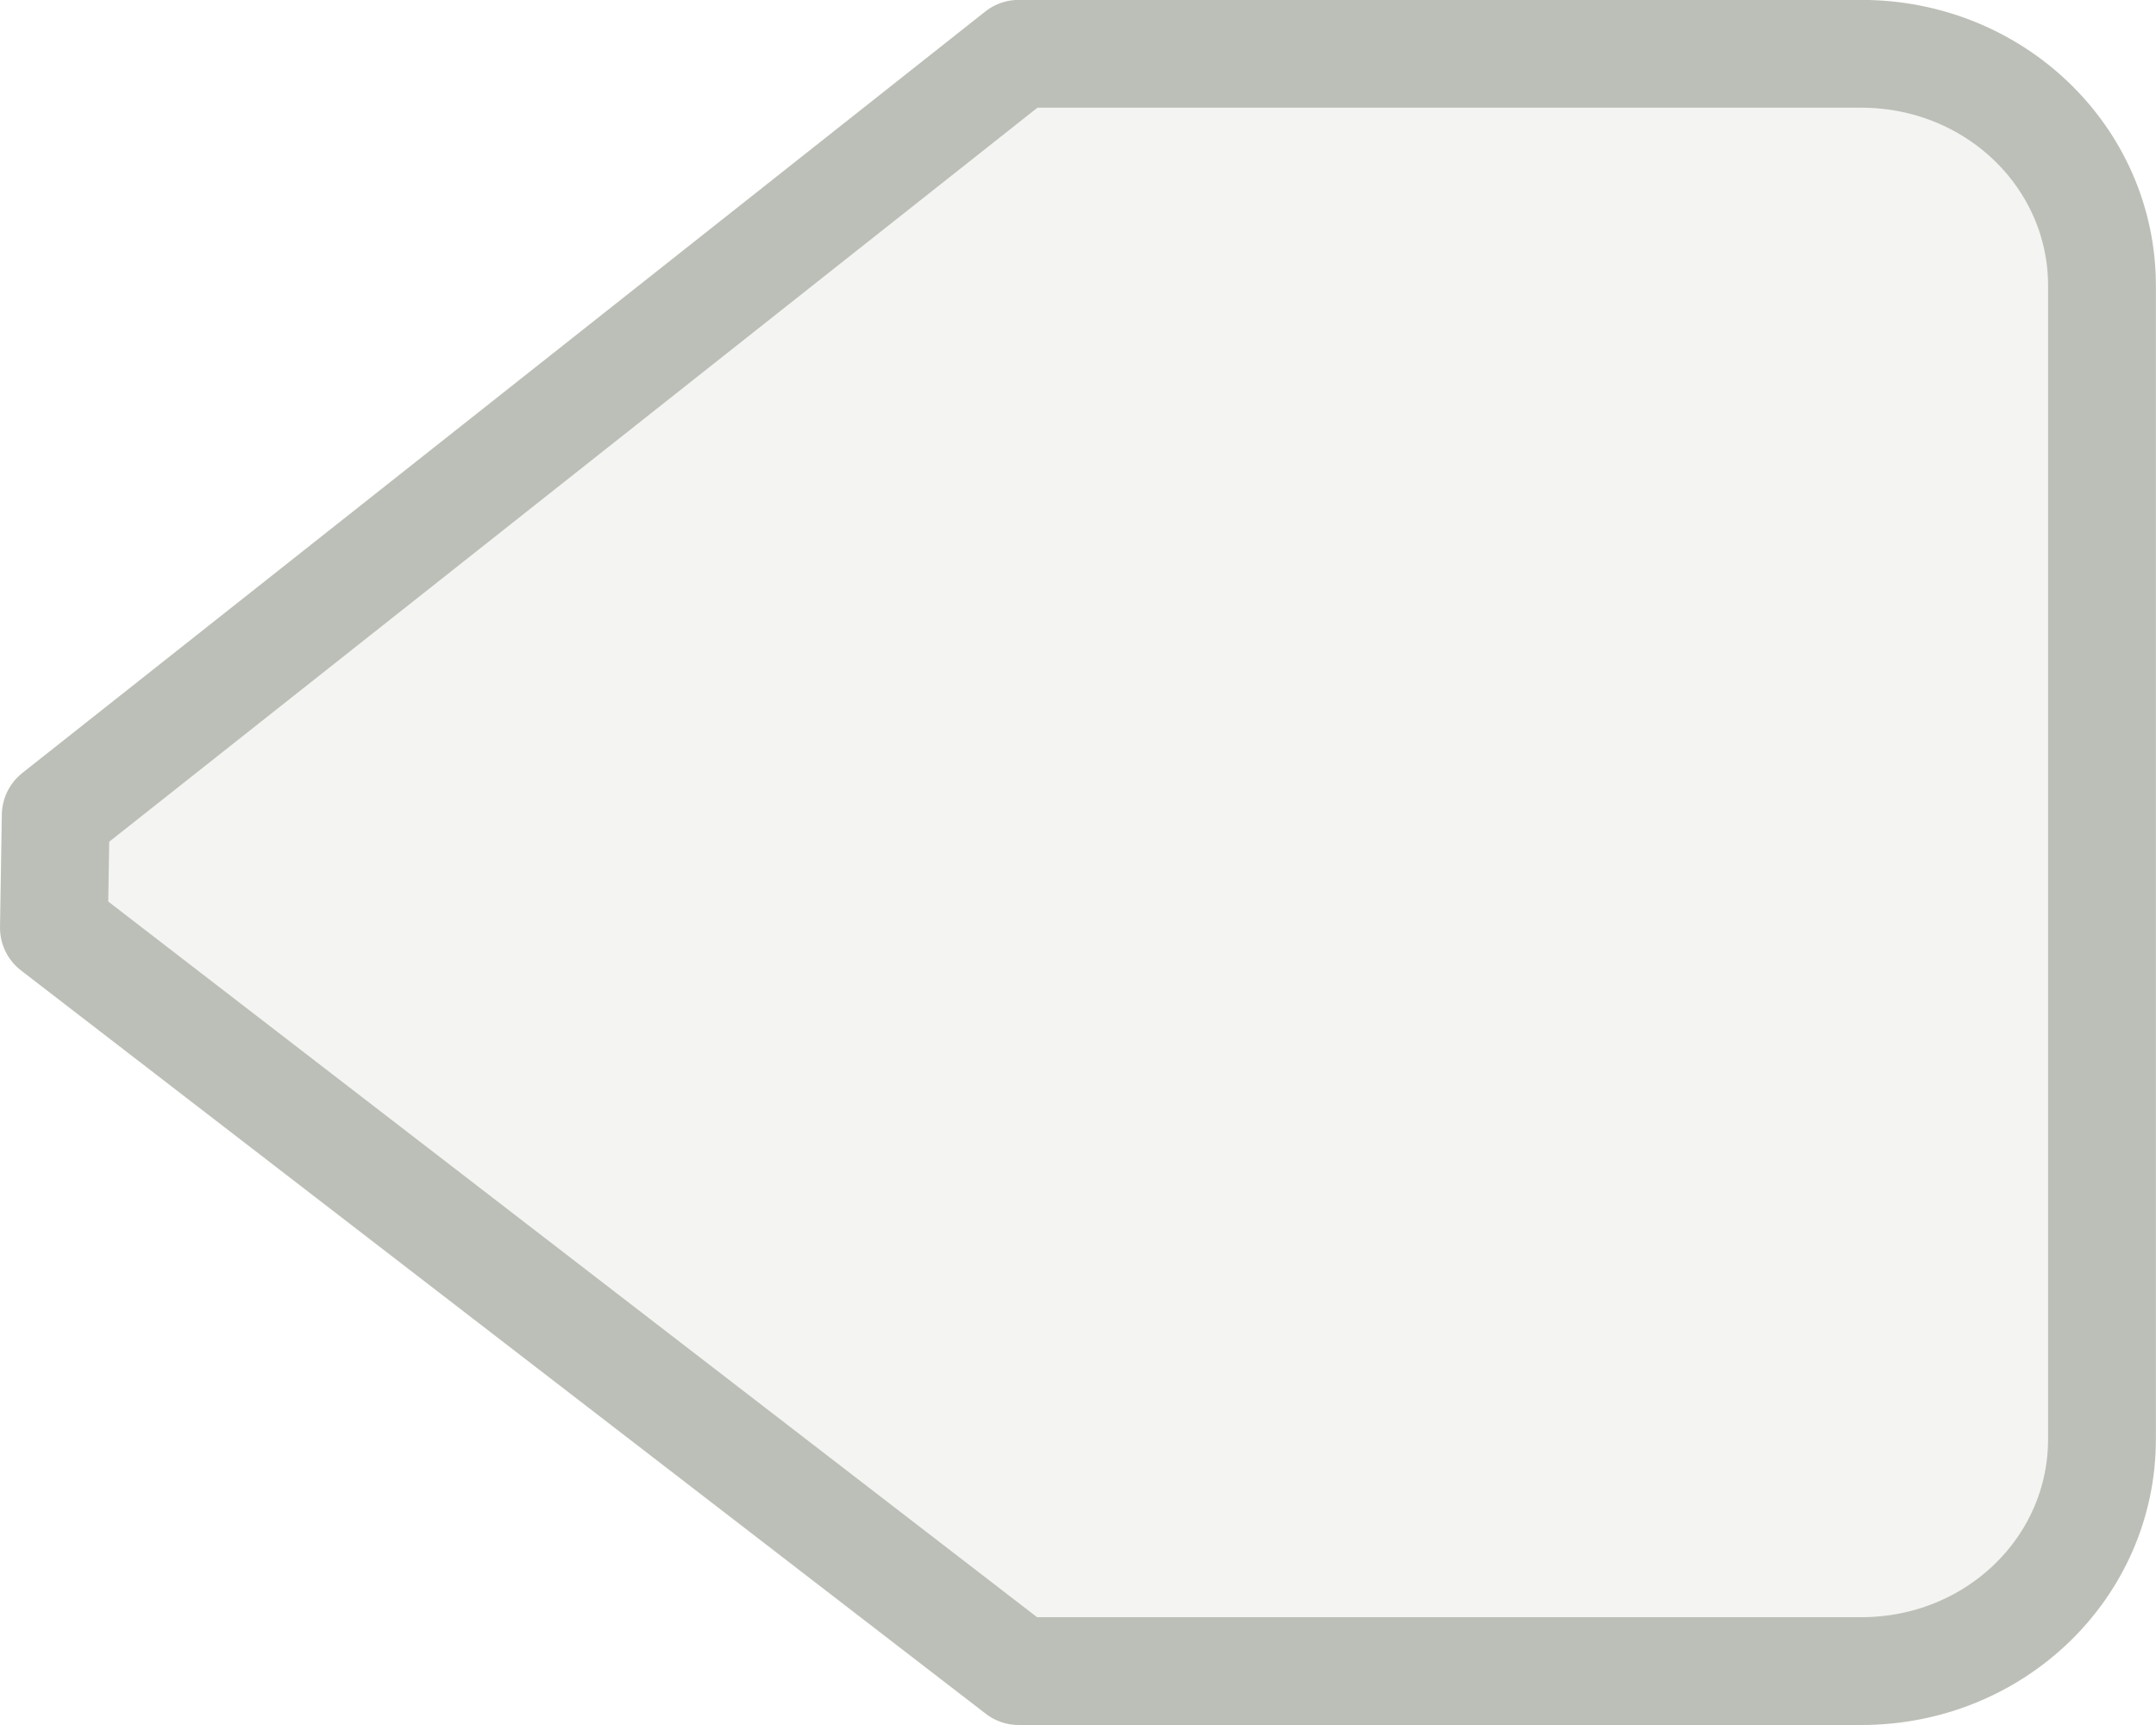
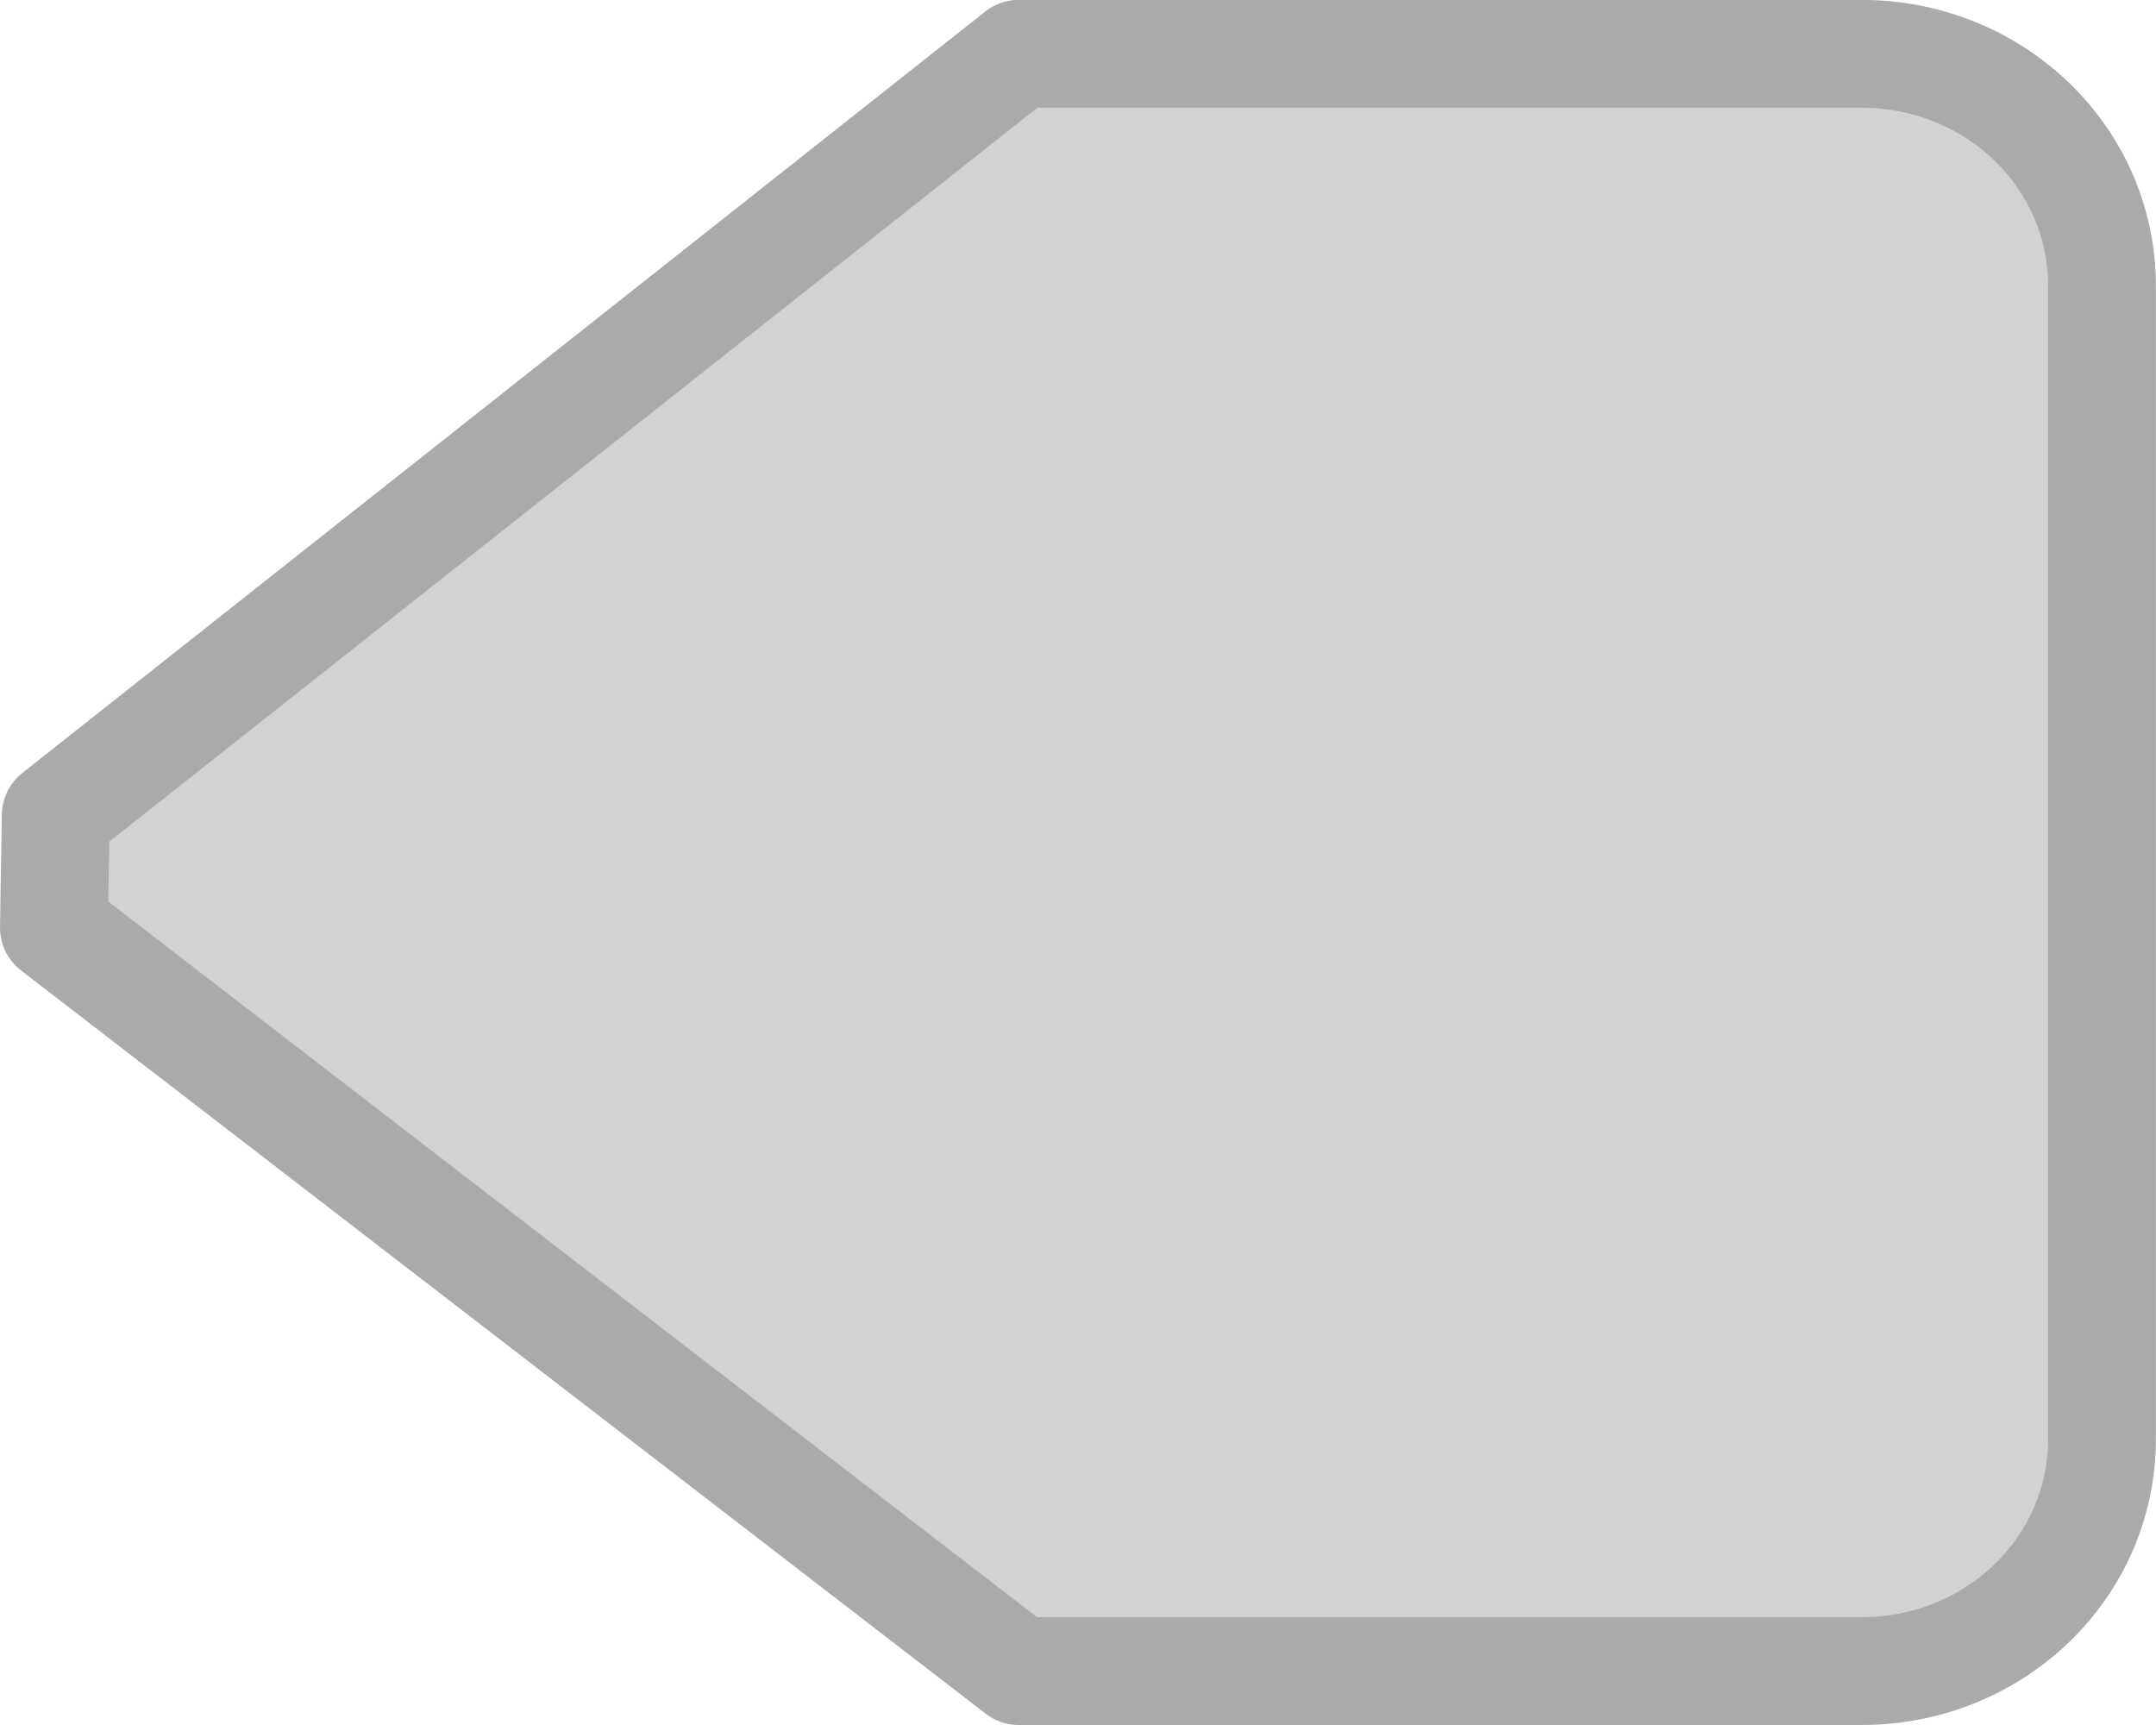
<svg xmlns="http://www.w3.org/2000/svg" xmlns:xlink="http://www.w3.org/1999/xlink" width="20" height="16" id="svg5435" version="1.1">
  <defs id="defs5437">
    <linearGradient xlink:href="#linearGradient4714" id="linearGradient6699" gradientUnits="userSpaceOnUse" gradientTransform="translate(924,32)" x1="58.159" y1="238.524" x2="58.159" y2="232.577" />
    <linearGradient id="linearGradient4714">
      <stop style="stop-color:#eeeeec;stop-opacity:1;" offset="0" id="stop4716" />
      <stop style="stop-color:#ffffff;stop-opacity:1" offset="1" id="stop4718" />
    </linearGradient>
    <linearGradient xlink:href="#linearGradient4722-3" id="linearGradient6701" gradientUnits="userSpaceOnUse" gradientTransform="translate(924,33)" x1="55.625" y1="225.28" x2="55.625" y2="239.234" />
    <linearGradient id="linearGradient4722-3">
      <stop style="stop-color:#babdb6;stop-opacity:1;" offset="0" id="stop4724-6" />
      <stop style="stop-color:#7b8073;stop-opacity:1" offset="1" id="stop4726-6" />
    </linearGradient>
    <linearGradient y2="232.577" x2="58.159" y1="238.524" x1="58.159" gradientTransform="matrix(1.071429,0,0,0.9492585,-52.53572,-199.039)" gradientUnits="userSpaceOnUse" id="linearGradient5431" xlink:href="#linearGradient4714" />
    <linearGradient y2="239.234" x2="55.625" y1="225.28" x1="55.625" gradientTransform="matrix(1.071429,0,0,0.9492585,-52.53572,-198.0897)" gradientUnits="userSpaceOnUse" id="linearGradient5433" xlink:href="#linearGradient4722-3" />
    <linearGradient y2="234.585" x2="58.909" y1="230.585" x1="58.909" gradientTransform="matrix(-1.076233,0,0,-1.116621,68.70628,279.4279)" gradientUnits="userSpaceOnUse" id="linearGradient5845" xlink:href="#linearGradient4714-3" />
    <linearGradient id="linearGradient4714-3">
      <stop style="stop-color:#eeeeec;stop-opacity:1;" offset="0" id="stop4716-9" />
      <stop style="stop-color:#ffffff;stop-opacity:1" offset="1" id="stop4718-6" />
    </linearGradient>
    <linearGradient y2="226.585" x2="56.909" y1="239.585" x1="56.909" gradientTransform="matrix(-1.076233,0,0,-1.116621,68.70628,278.3113)" gradientUnits="userSpaceOnUse" id="linearGradient5847" xlink:href="#linearGradient4722" />
    <linearGradient id="linearGradient4722">
      <stop style="stop-color:#babdb6;stop-opacity:1;" offset="0" id="stop4724" />
      <stop style="stop-color:#7b8073;stop-opacity:1" offset="1" id="stop4726" />
    </linearGradient>
    <linearGradient y2="234.585" x2="58.909" y1="230.585" x1="58.909" gradientTransform="matrix(-1.076233,0,0,1.116621,68.70628,-235.4279)" gradientUnits="userSpaceOnUse" id="linearGradient5895" xlink:href="#linearGradient4714-3" />
    <linearGradient y2="226.585" x2="56.909" y1="239.585" x1="56.909" gradientTransform="matrix(-1.076233,0,0,1.116621,68.70628,-234.3113)" gradientUnits="userSpaceOnUse" id="linearGradient5897" xlink:href="#linearGradient4722" />
    <linearGradient y2="234.585" x2="58.909" y1="230.585" x1="58.909" gradientTransform="matrix(-1.076233,0,0,-1.116621,68.70628,279.4279)" gradientUnits="userSpaceOnUse" id="linearGradient5845-6" xlink:href="#linearGradient4714-3-9" />
    <linearGradient id="linearGradient4714-3-9">
      <stop style="stop-color:#eeeeec;stop-opacity:1;" offset="0" id="stop4716-9-7" />
      <stop style="stop-color:#ffffff;stop-opacity:1" offset="1" id="stop4718-6-5" />
    </linearGradient>
    <linearGradient y2="226.585" x2="56.909" y1="239.585" x1="56.909" gradientTransform="matrix(-1.076233,0,0,-1.116621,68.70628,278.3113)" gradientUnits="userSpaceOnUse" id="linearGradient5847-8" xlink:href="#linearGradient4722-2" />
    <linearGradient id="linearGradient4722-2">
      <stop style="stop-color:#babdb6;stop-opacity:1;" offset="0" id="stop4724-8" />
      <stop style="stop-color:#7b8073;stop-opacity:1" offset="1" id="stop4726-8" />
    </linearGradient>
  </defs>
  <g id="layer1" transform="translate(0,-16)">
-     <path style="fill:#f4f4f2;fill-opacity:1;stroke:#bcbfb7;stroke-width:1;stroke-linecap:round;stroke-linejoin:round;stroke-miterlimit:4;stroke-opacity:1;stroke-dasharray:none;display:inline;enable-background:new" d="m 0.5,24.605 0.017,-1.043 8.933,-7.063 7.816,0 c 1.237,0 2.233,0.96 2.233,2.152 l 0,10.695 C 19.5,30.54 18.504,31.5 17.267,31.5 L 9.45,31.5 0.5,24.605 z" id="path5960" />
+     <path style="fill:#d2d2d2;fill-opacity:1;stroke:#aaaaaa;stroke-width:1;stroke-linecap:round;stroke-linejoin:round;stroke-miterlimit:4;stroke-opacity:1;stroke-dasharray:none;display:inline;enable-background:new" d="m 0.5,24.605 0.017,-1.043 8.933,-7.063 7.816,0 c 1.237,0 2.233,0.96 2.233,2.152 l 0,10.695 C 19.5,30.54 18.504,31.5 17.267,31.5 L 9.45,31.5 0.5,24.605 z" id="path5960" />
  </g>
</svg>
